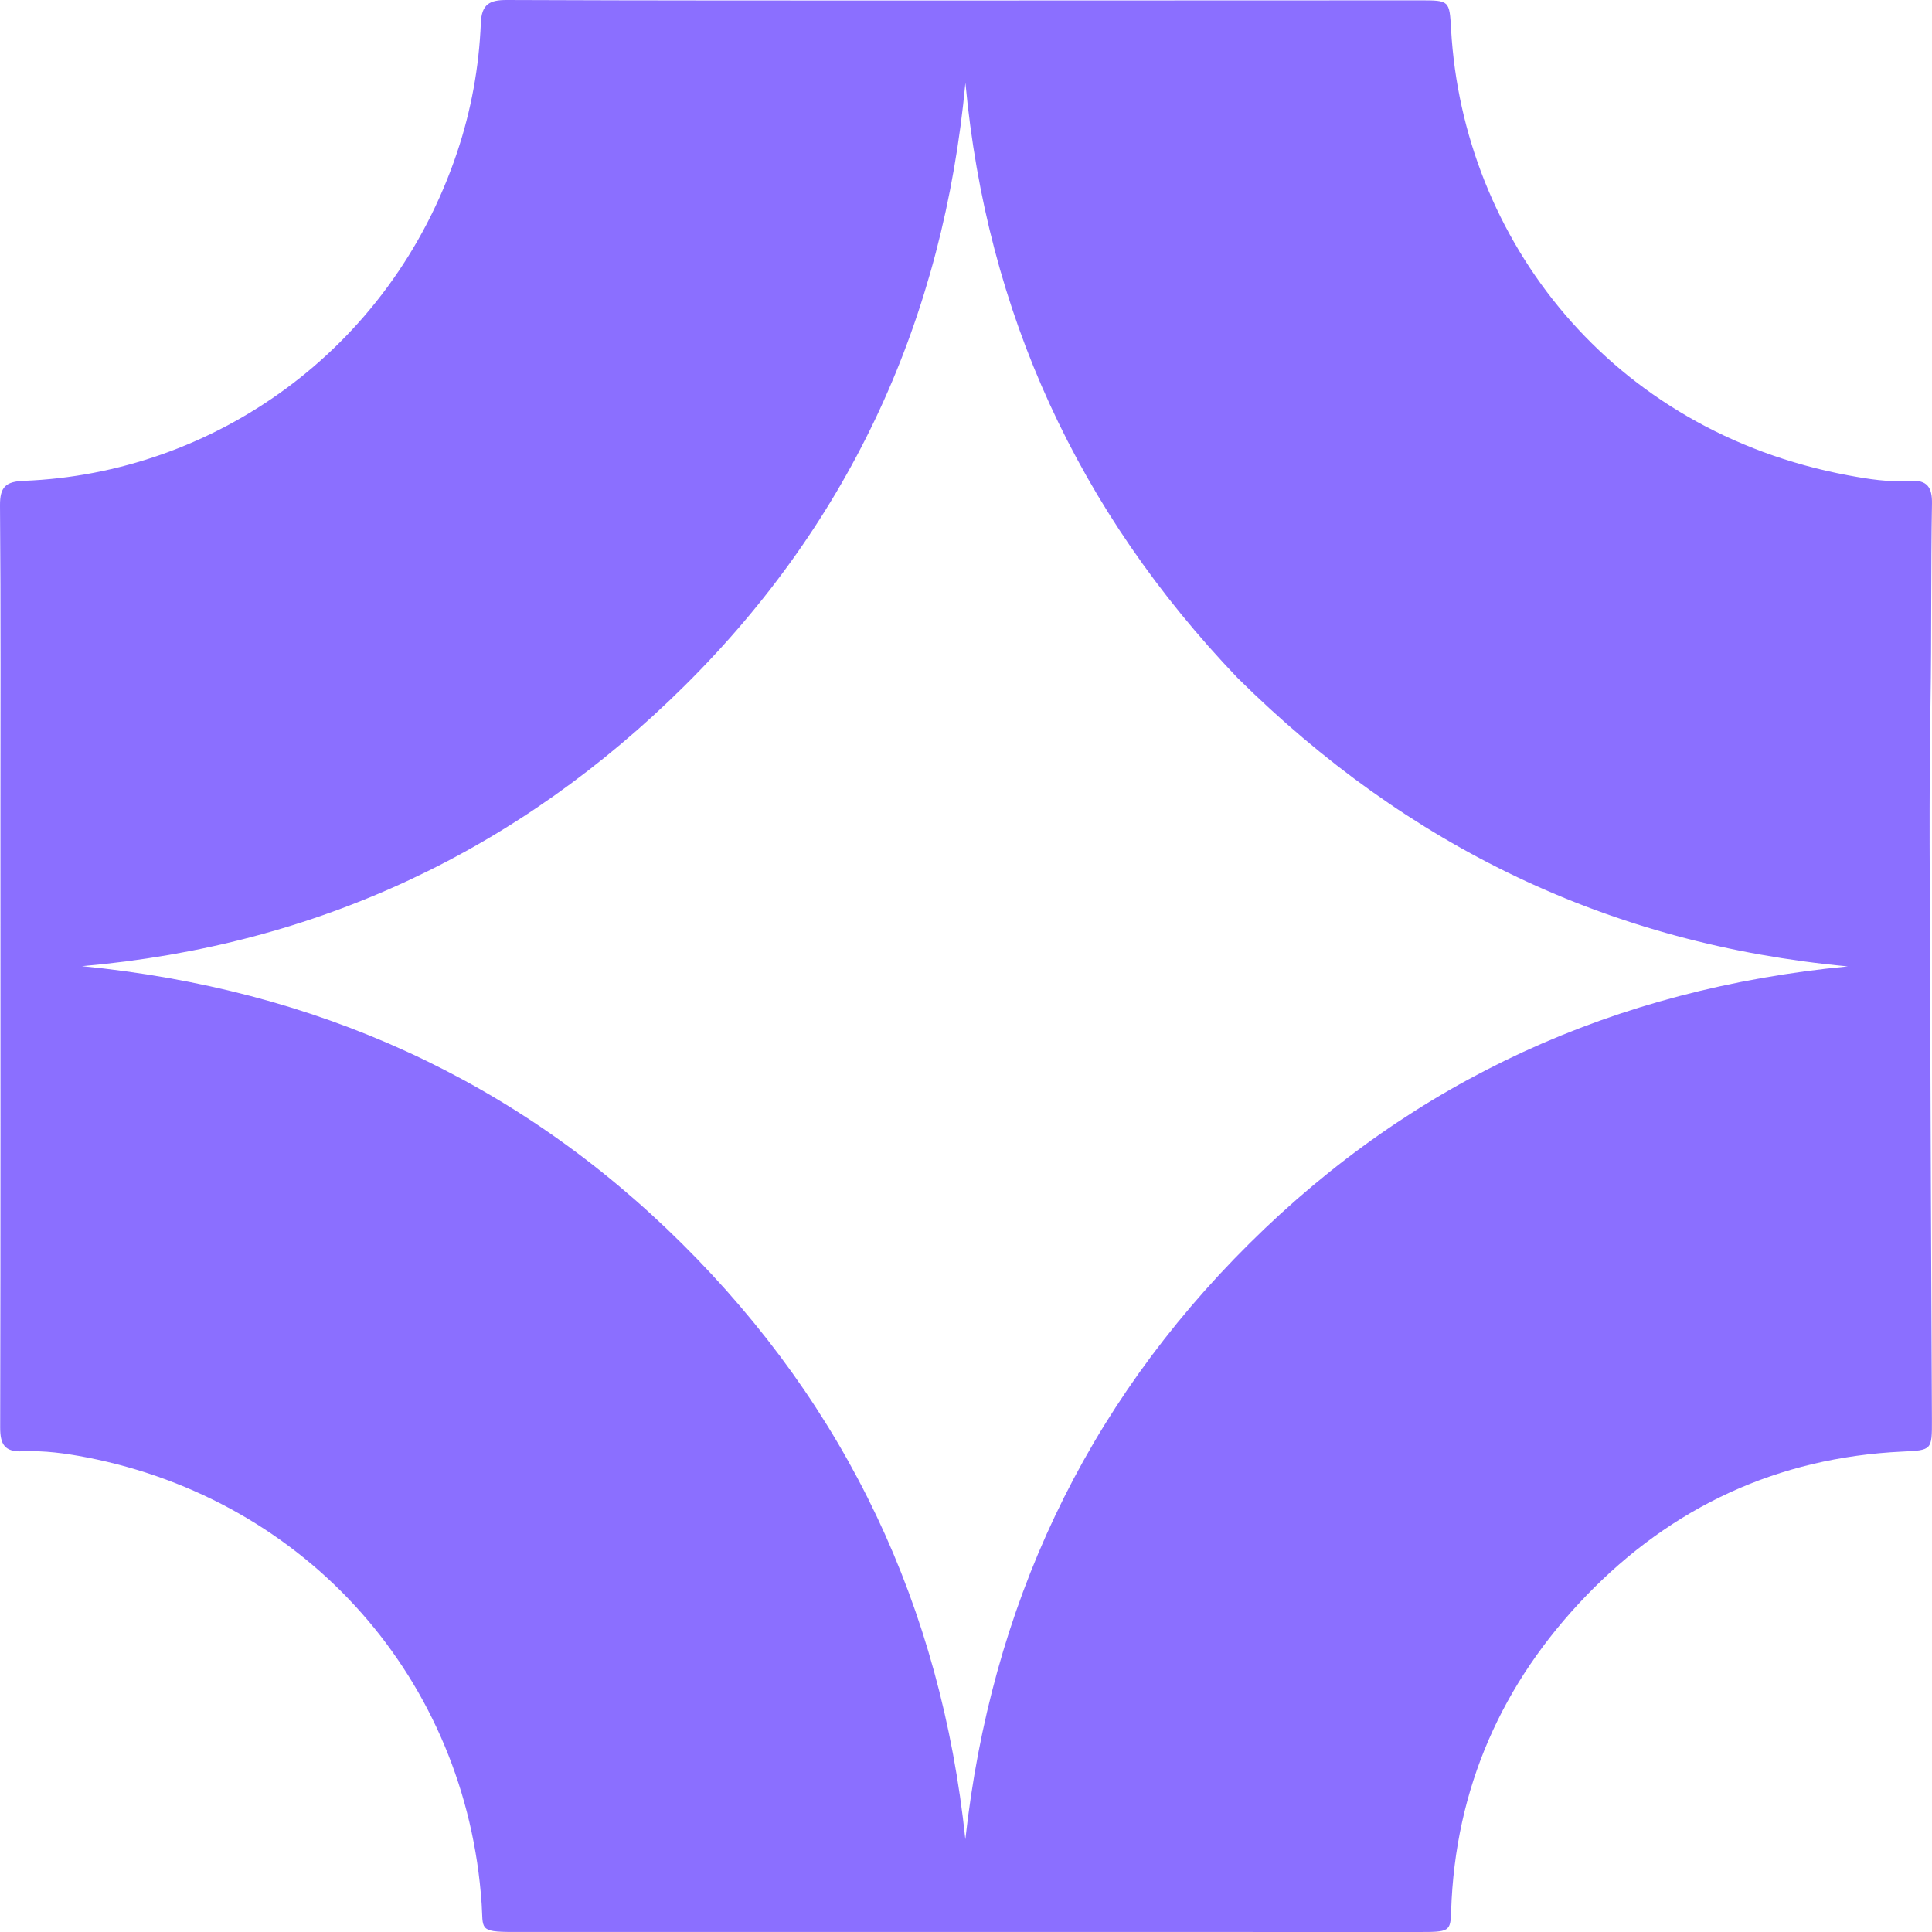
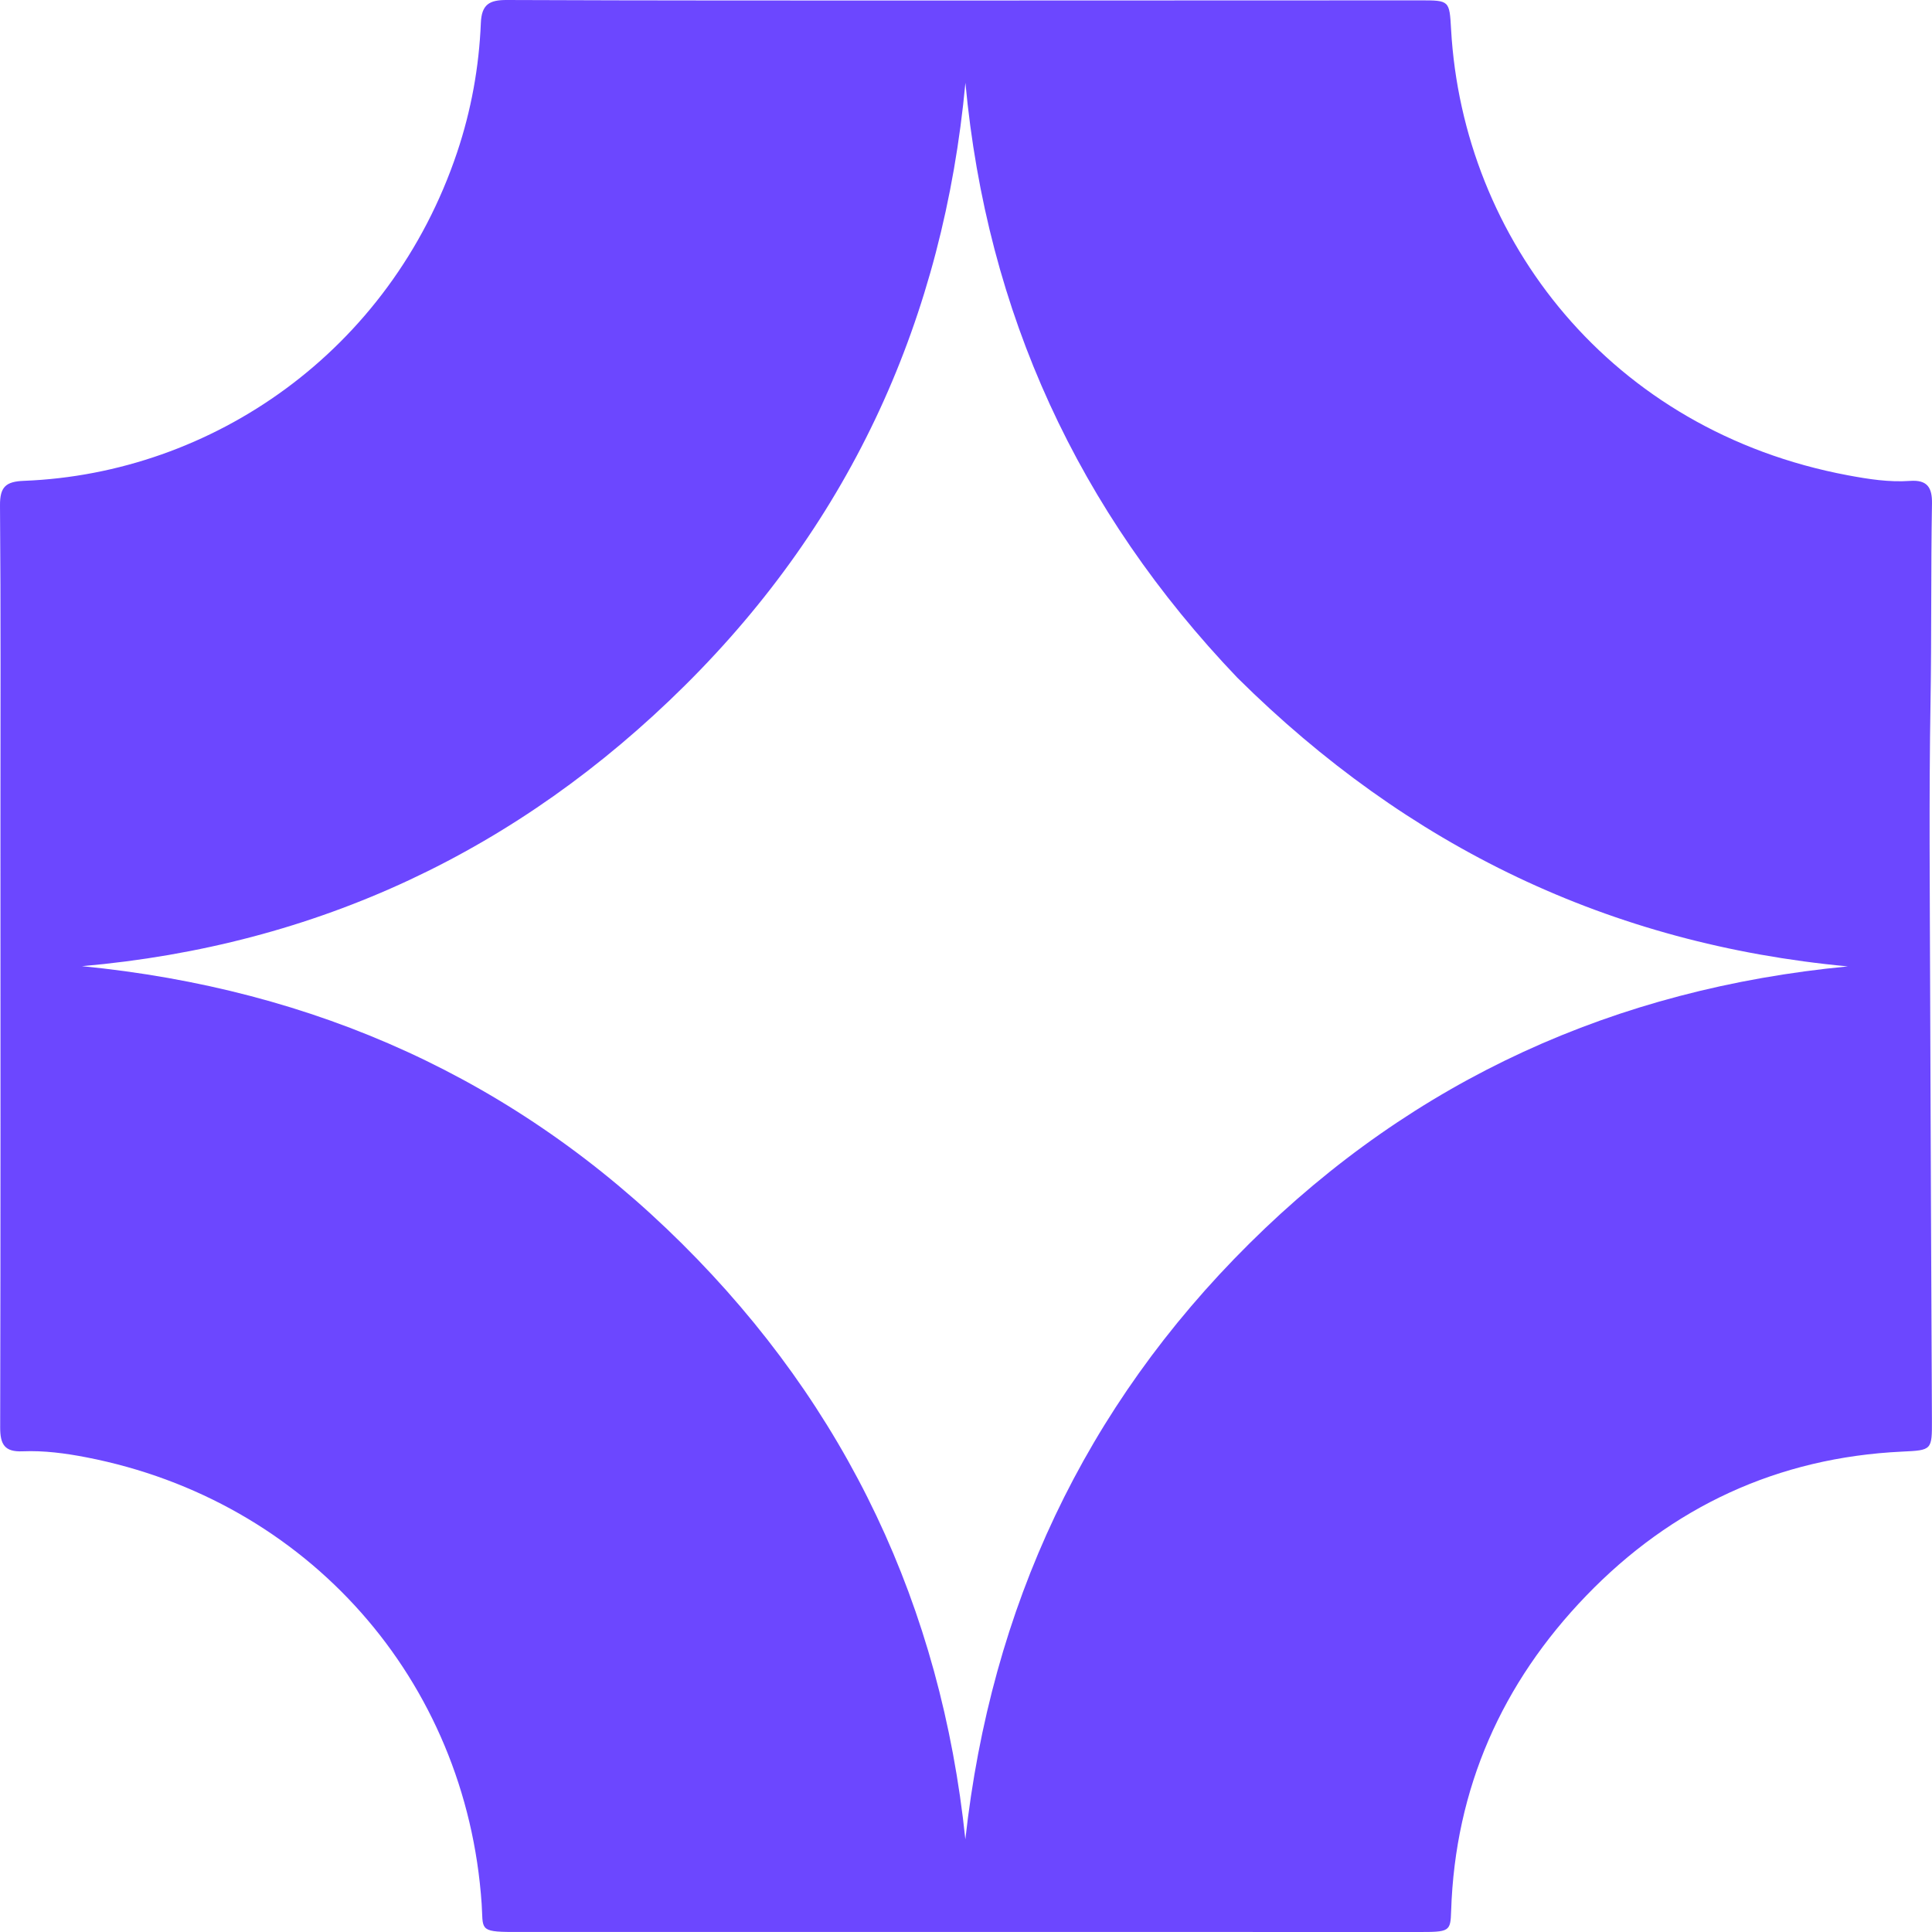
<svg xmlns="http://www.w3.org/2000/svg" width="256" height="256" viewBox="0 0 256 256" fill="none">
-   <path d="M187.769 255.999C147.671 255.995 107.809 255.986 67.947 255.995C63.378 255.996 64.045 255.573 63.823 252.292C61.812 222.574 40.724 198.783 11.453 193.106C8.67 192.566 5.833 192.188 2.991 192.307C0.611 192.408 0.018 191.395 0.023 189.131C0.089 162.445 0.062 135.759 0.06 109.072C0.059 95.04 0.118 81.007 0 66.975C-0.02 64.495 0.79 63.805 3.166 63.713C28.058 62.747 51.692 46.631 60.571 20.184C62.437 14.626 63.475 8.889 63.715 3.046C63.817 0.577 64.854 -0.009 67.147 0C86.631 0.08 106.116 0.067 125.6 0.068C146.465 0.068 167.329 0.05 188.194 0.047C192.067 0.046 192.059 0.061 192.277 3.913C193.854 31.744 213.432 57.1 244.867 62.981C247.569 63.486 250.323 63.92 253.091 63.722C255.388 63.558 256.036 64.607 255.998 66.739C255.843 75.495 255.954 84.253 255.805 93.012C255.592 105.576 255.715 118.147 255.752 130.714C255.806 149.854 255.912 168.994 255.99 188.134C256.006 192.157 255.993 192.16 252.059 192.345C235.538 193.124 221.513 199.683 210.164 211.457C199.03 223.009 192.812 236.945 192.285 253.177C192.194 255.97 192.105 256.009 187.769 255.999ZM163.962 89.808C142.842 67.707 130.761 41.473 127.922 10.973C125.013 42.045 112.887 68.858 90.767 90.815C68.695 112.724 42.029 125.297 10.865 128.023C41.721 131.054 68.417 142.991 90.361 164.782C112.236 186.505 124.687 212.916 127.914 243.718C131.317 212.965 143.669 186.479 165.56 164.763C187.447 143.051 214.047 131.005 244.846 128.053C213.31 125.115 186.566 112.218 163.962 89.808Z" fill="#8B6FFF" />
+   <path d="M187.769 255.999C147.671 255.995 107.809 255.986 67.947 255.995C63.378 255.996 64.045 255.573 63.823 252.292C61.812 222.574 40.724 198.783 11.453 193.106C8.67 192.566 5.833 192.188 2.991 192.307C0.611 192.408 0.018 191.395 0.023 189.131C0.089 162.445 0.062 135.759 0.06 109.072C0.059 95.04 0.118 81.007 0 66.975C-0.02 64.495 0.79 63.805 3.166 63.713C28.058 62.747 51.692 46.631 60.571 20.184C62.437 14.626 63.475 8.889 63.715 3.046C63.817 0.577 64.854 -0.009 67.147 0C86.631 0.08 106.116 0.067 125.6 0.068C146.465 0.068 167.329 0.05 188.194 0.047C192.067 0.046 192.059 0.061 192.277 3.913C193.854 31.744 213.432 57.1 244.867 62.981C247.569 63.486 250.323 63.92 253.091 63.722C255.388 63.558 256.036 64.607 255.998 66.739C255.843 75.495 255.954 84.253 255.805 93.012C255.592 105.576 255.715 118.147 255.752 130.714C255.806 149.854 255.912 168.994 255.99 188.134C256.006 192.157 255.993 192.16 252.059 192.345C235.538 193.124 221.513 199.683 210.164 211.457C199.03 223.009 192.812 236.945 192.285 253.177C192.194 255.97 192.105 256.009 187.769 255.999ZM163.962 89.808C142.842 67.707 130.761 41.473 127.922 10.973C125.013 42.045 112.887 68.858 90.767 90.815C68.695 112.724 42.029 125.297 10.865 128.023C41.721 131.054 68.417 142.991 90.361 164.782C112.236 186.505 124.687 212.916 127.914 243.718C131.317 212.965 143.669 186.479 165.56 164.763C187.447 143.051 214.047 131.005 244.846 128.053C213.31 125.115 186.566 112.218 163.962 89.808Z" fill="#6C47FF" />
</svg>
